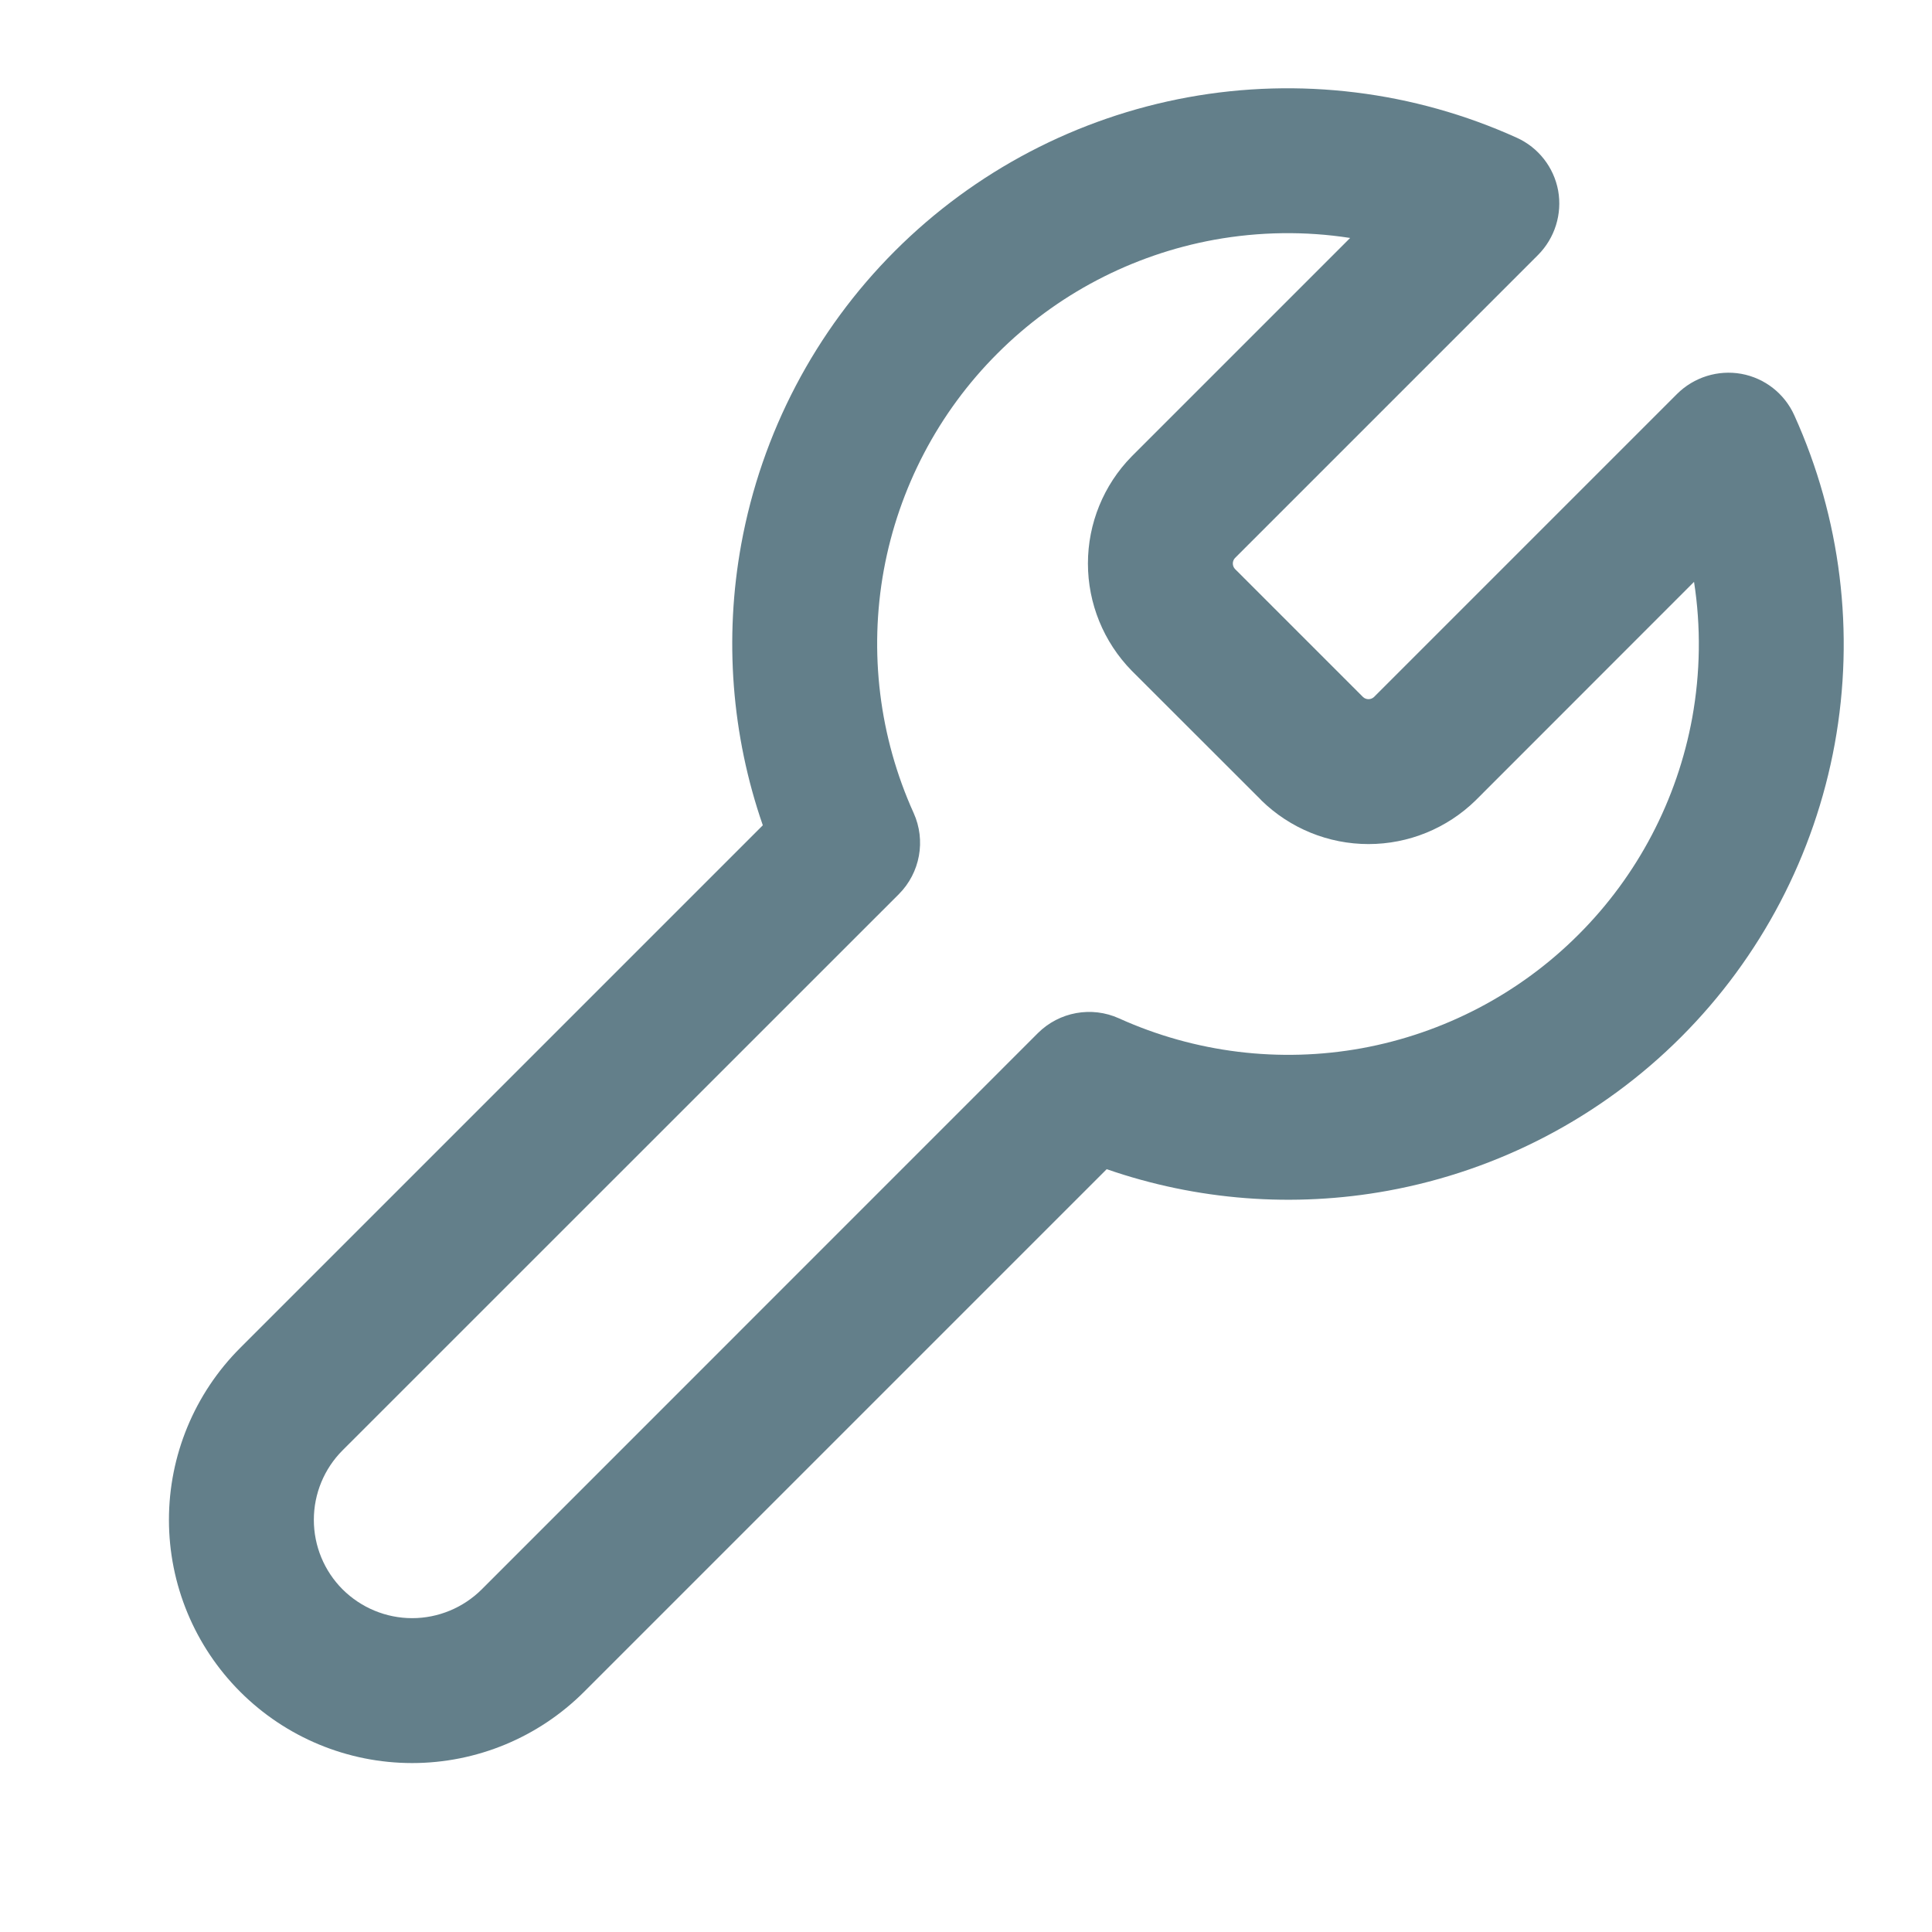
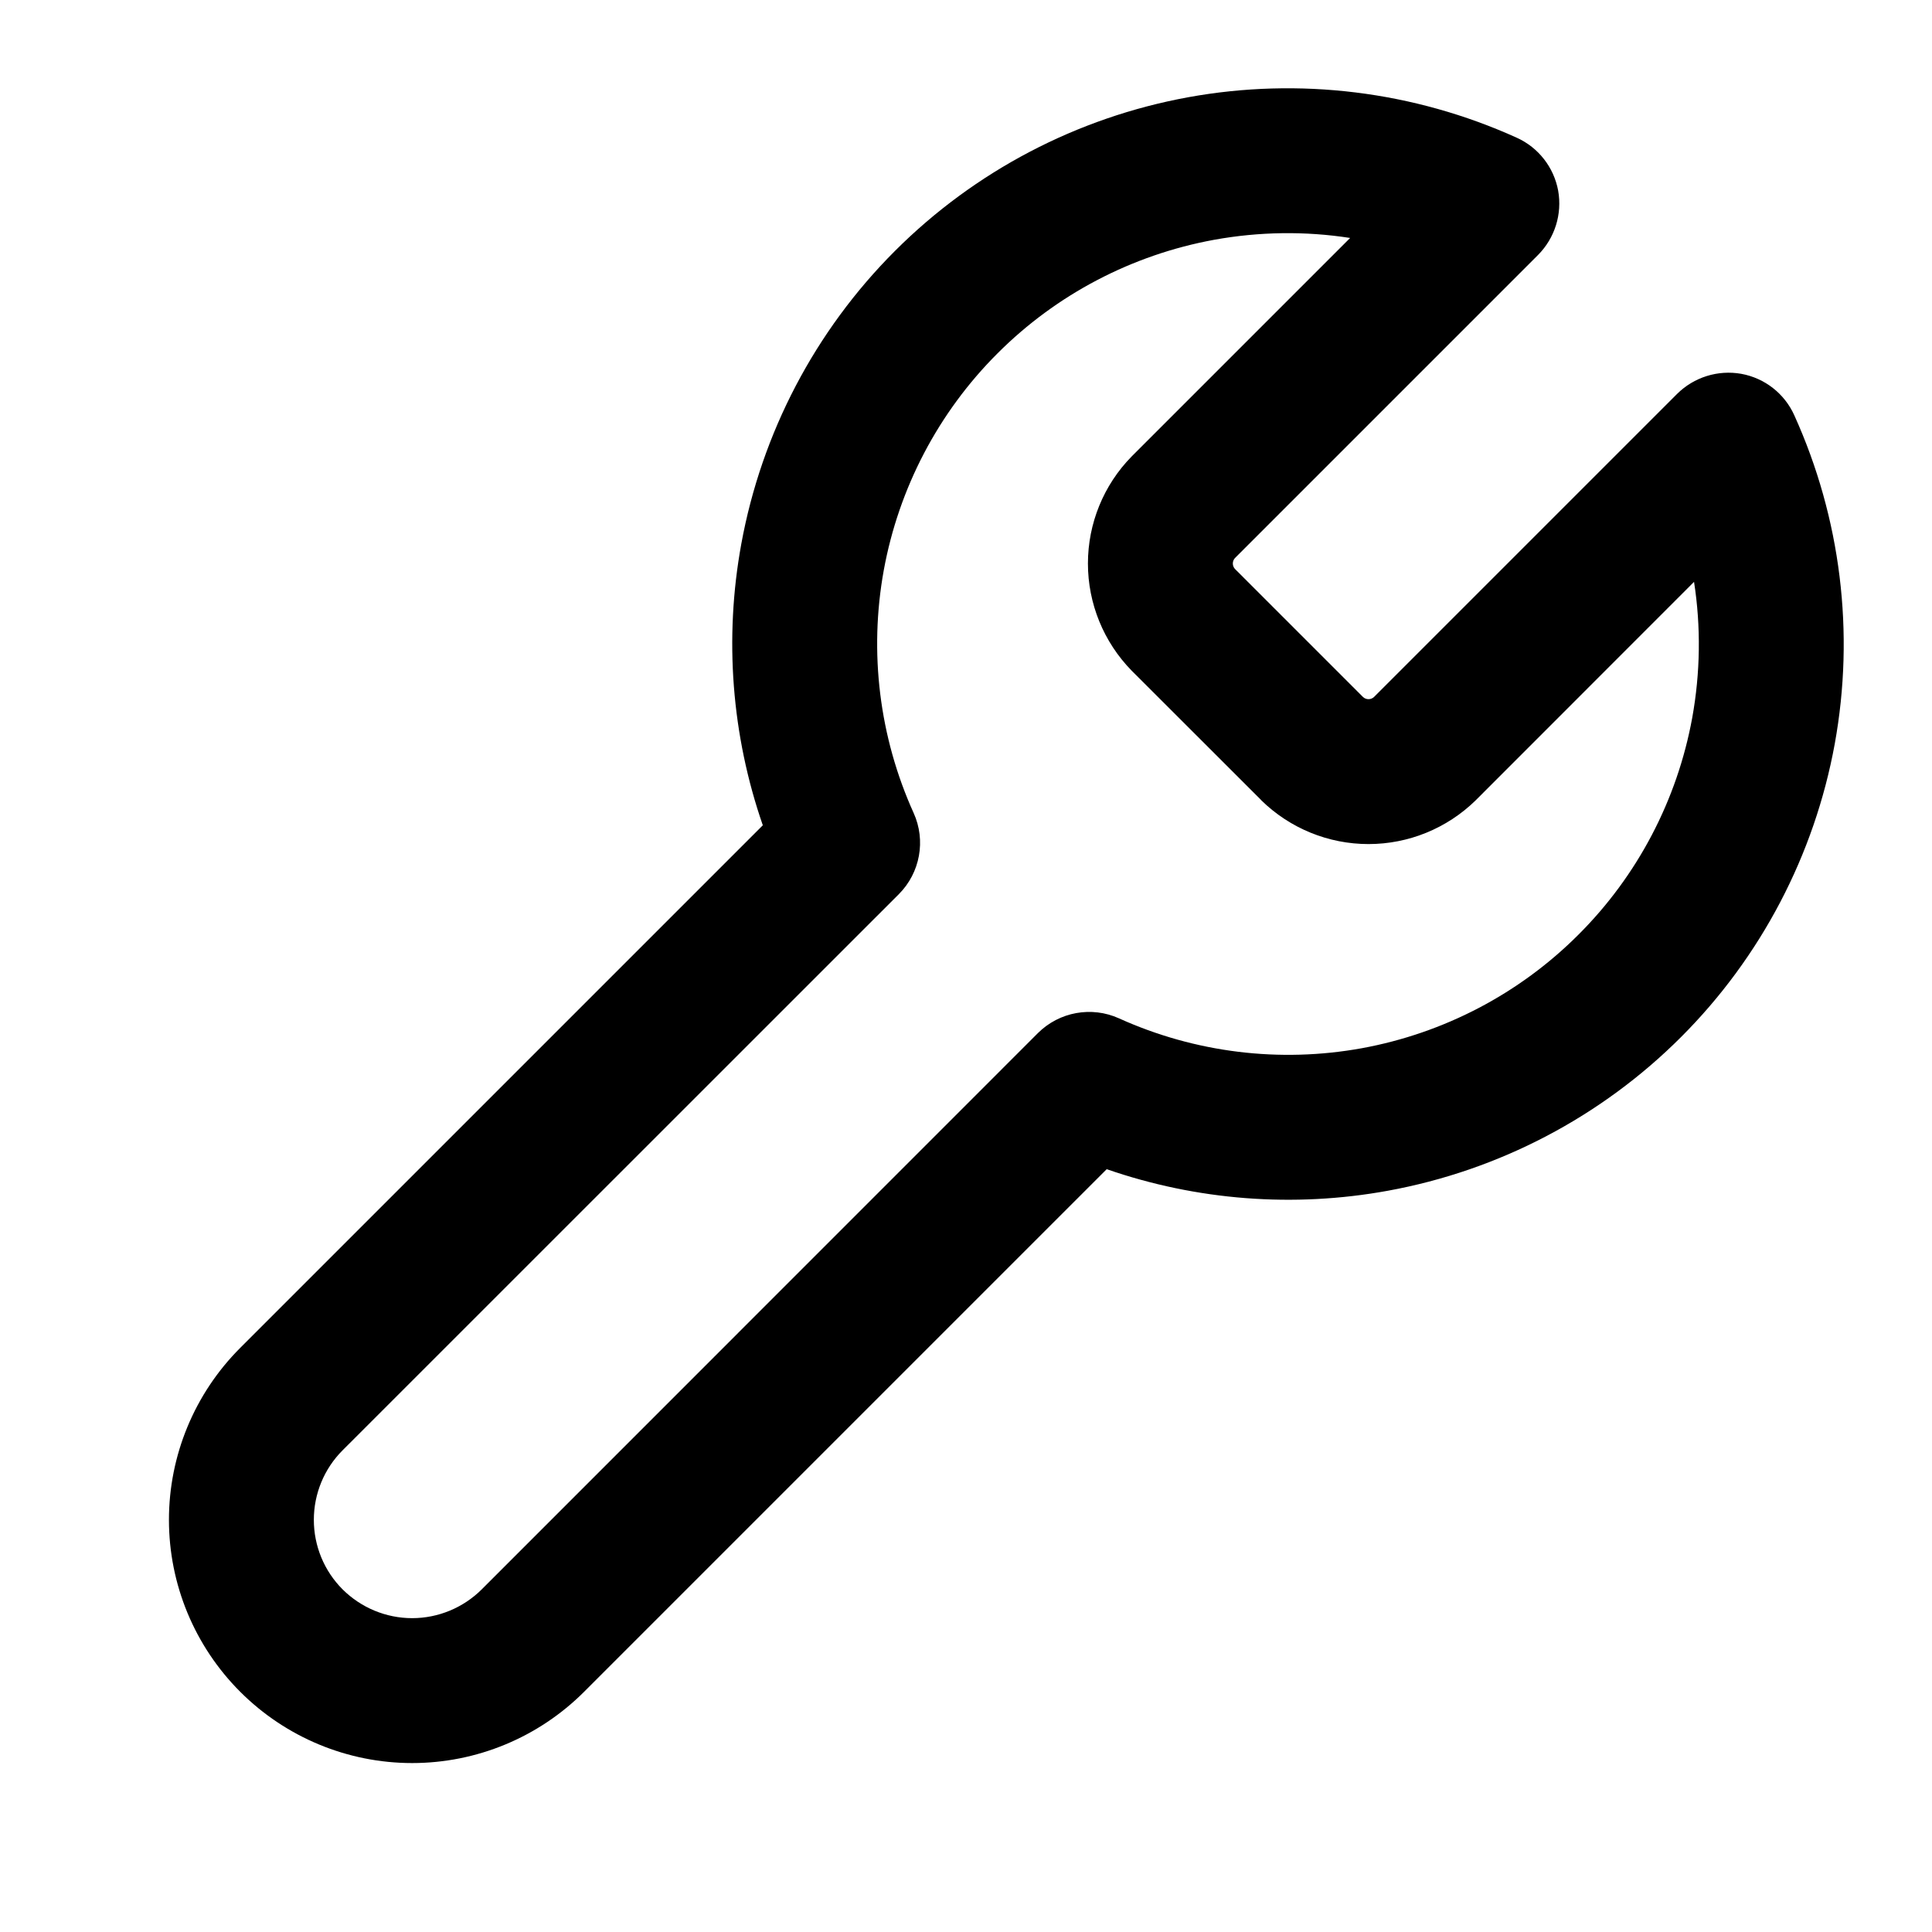
<svg xmlns="http://www.w3.org/2000/svg" width="18" height="18" viewBox="0 0 18 18" fill="none">
-   <path fill-rule="evenodd" clip-rule="evenodd" d="M12.579 2.217C12.161 2.152 11.732 2.158 11.312 2.234C10.547 2.374 9.842 2.743 9.293 3.293C8.743 3.842 8.374 4.547 8.234 5.312C8.095 6.077 8.192 6.866 8.512 7.574C8.628 7.83 8.573 8.131 8.375 8.33L3.192 13.512C3.02 13.684 2.924 13.917 2.924 14.16C2.924 14.403 3.02 14.636 3.192 14.808C3.364 14.979 3.597 15.076 3.84 15.076C4.083 15.076 4.316 14.979 4.488 14.808L9.67 9.625C9.869 9.427 10.17 9.372 10.426 9.488C11.134 9.808 11.923 9.905 12.688 9.766C13.453 9.626 14.158 9.257 14.707 8.707C15.257 8.158 15.626 7.453 15.766 6.688C15.842 6.268 15.848 5.839 15.783 5.421L13.748 7.457C13.481 7.718 13.123 7.864 12.75 7.864C12.377 7.864 12.019 7.718 11.752 7.457L11.748 7.452L10.543 6.248C10.282 5.981 10.136 5.623 10.136 5.25C10.136 4.877 10.282 4.519 10.543 4.253L10.548 4.248L12.579 2.217ZM11.07 0.906C12.104 0.718 13.172 0.849 14.131 1.283C14.333 1.374 14.477 1.559 14.517 1.776C14.556 1.994 14.486 2.218 14.33 2.375L11.506 5.199C11.493 5.213 11.486 5.231 11.486 5.25C11.486 5.269 11.493 5.287 11.506 5.301L12.699 6.494C12.713 6.507 12.731 6.514 12.75 6.514C12.769 6.514 12.787 6.507 12.801 6.494L15.625 3.67C15.782 3.514 16.006 3.444 16.224 3.483C16.442 3.523 16.626 3.667 16.717 3.869C17.151 4.828 17.282 5.895 17.094 6.93C16.905 7.965 16.406 8.918 15.662 9.662C14.918 10.406 13.965 10.905 12.93 11.094C12.052 11.254 11.15 11.184 10.311 10.893L5.442 15.762C5.017 16.187 4.441 16.426 3.84 16.426C3.239 16.426 2.663 16.187 2.238 15.762C1.813 15.337 1.574 14.761 1.574 14.16C1.574 13.559 1.813 12.983 2.238 12.558L7.107 7.689C6.816 6.85 6.746 5.948 6.906 5.07C7.095 4.035 7.594 3.082 8.338 2.338C9.082 1.594 10.035 1.095 11.07 0.906Z" fill="#637F8A" />
+   <path fill-rule="evenodd" clip-rule="evenodd" d="M12.579 2.217C12.161 2.152 11.732 2.158 11.312 2.234C10.547 2.374 9.842 2.743 9.293 3.293C8.743 3.842 8.374 4.547 8.234 5.312C8.095 6.077 8.192 6.866 8.512 7.574C8.628 7.83 8.573 8.131 8.375 8.33L3.192 13.512C3.02 13.684 2.924 13.917 2.924 14.16C2.924 14.403 3.02 14.636 3.192 14.808C3.364 14.979 3.597 15.076 3.84 15.076C4.083 15.076 4.316 14.979 4.488 14.808L9.67 9.625C9.869 9.427 10.17 9.372 10.426 9.488C11.134 9.808 11.923 9.905 12.688 9.766C13.453 9.626 14.158 9.257 14.707 8.707C15.257 8.158 15.626 7.453 15.766 6.688C15.842 6.268 15.848 5.839 15.783 5.421L13.748 7.457C13.481 7.718 13.123 7.864 12.75 7.864C12.377 7.864 12.019 7.718 11.752 7.457L11.748 7.452L10.543 6.248C10.282 5.981 10.136 5.623 10.136 5.25C10.136 4.877 10.282 4.519 10.543 4.253L10.548 4.248L12.579 2.217ZM11.07 0.906C12.104 0.718 13.172 0.849 14.131 1.283C14.333 1.374 14.477 1.559 14.517 1.776C14.556 1.994 14.486 2.218 14.33 2.375L11.506 5.199C11.493 5.213 11.486 5.231 11.486 5.25C11.486 5.269 11.493 5.287 11.506 5.301L12.699 6.494C12.713 6.507 12.731 6.514 12.75 6.514C12.769 6.514 12.787 6.507 12.801 6.494L15.625 3.67C15.782 3.514 16.006 3.444 16.224 3.483C16.442 3.523 16.626 3.667 16.717 3.869C17.151 4.828 17.282 5.895 17.094 6.93C16.905 7.965 16.406 8.918 15.662 9.662C14.918 10.406 13.965 10.905 12.93 11.094C12.052 11.254 11.15 11.184 10.311 10.893L5.442 15.762C5.017 16.187 4.441 16.426 3.84 16.426C3.239 16.426 2.663 16.187 2.238 15.762C1.813 15.337 1.574 14.761 1.574 14.16C1.574 13.559 1.813 12.983 2.238 12.558L7.107 7.689C6.816 6.85 6.746 5.948 6.906 5.07C7.095 4.035 7.594 3.082 8.338 2.338C9.082 1.594 10.035 1.095 11.07 0.906Z" fill="currentColor" />
</svg>
